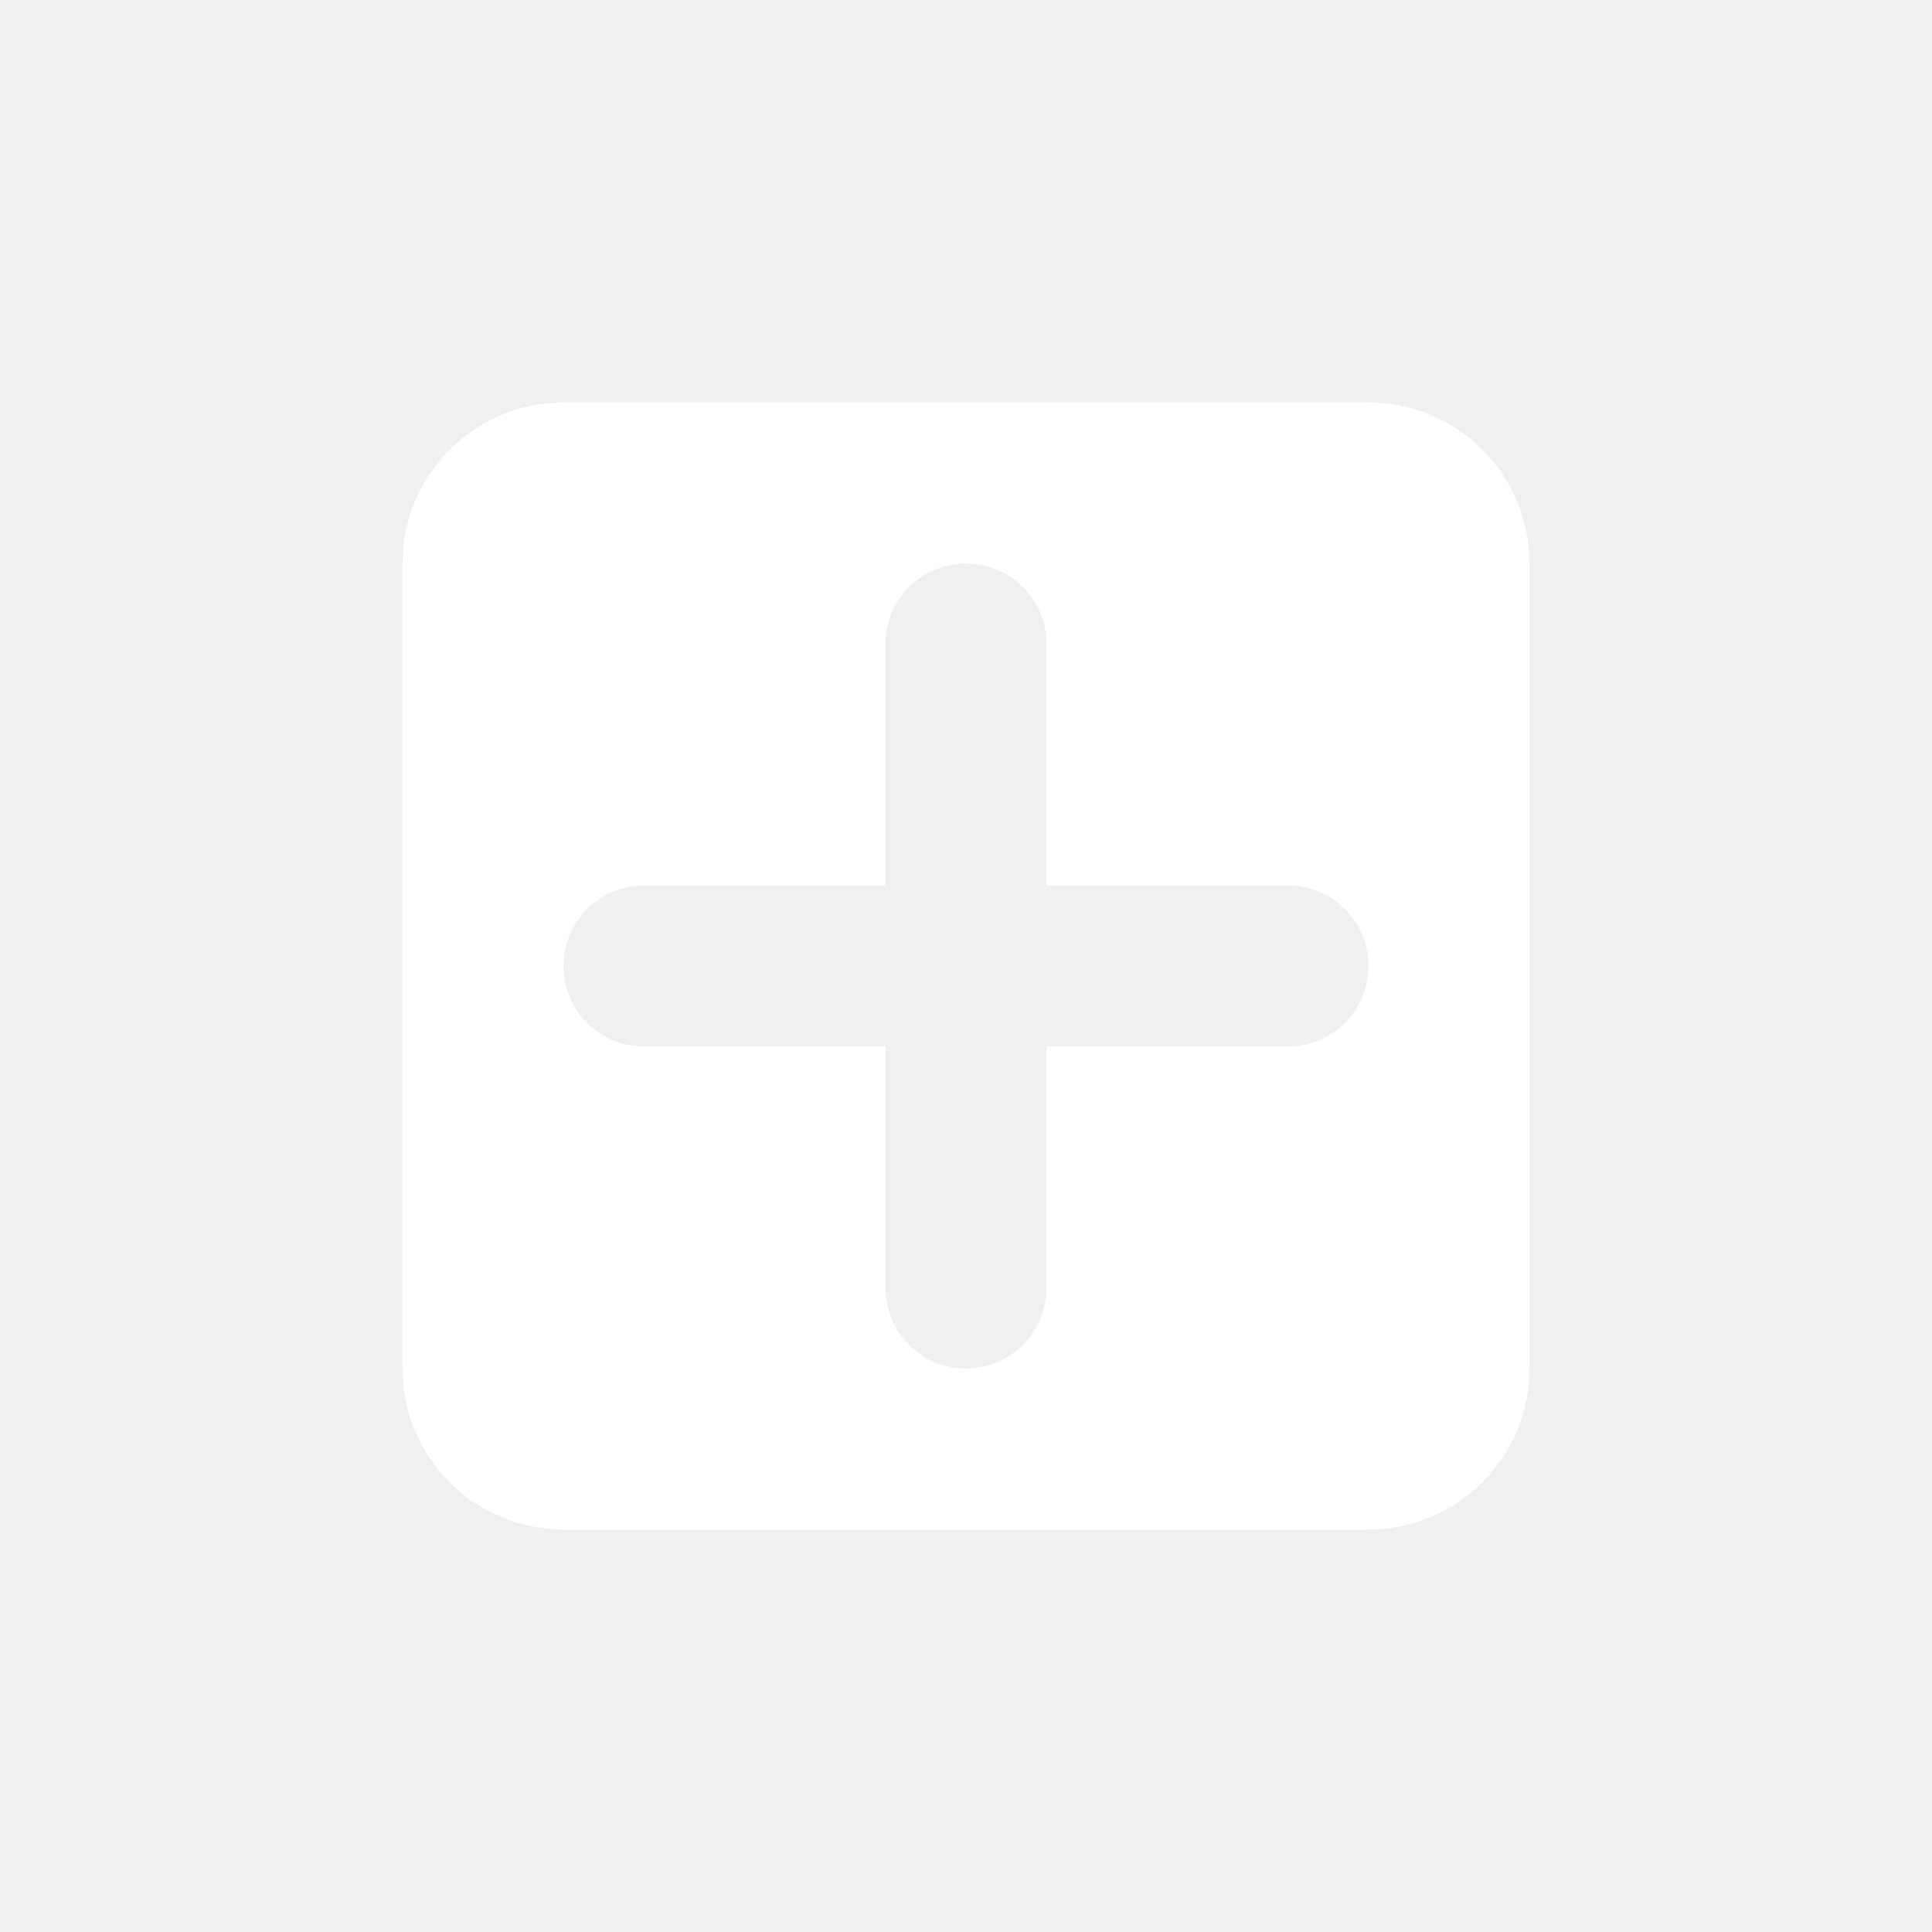
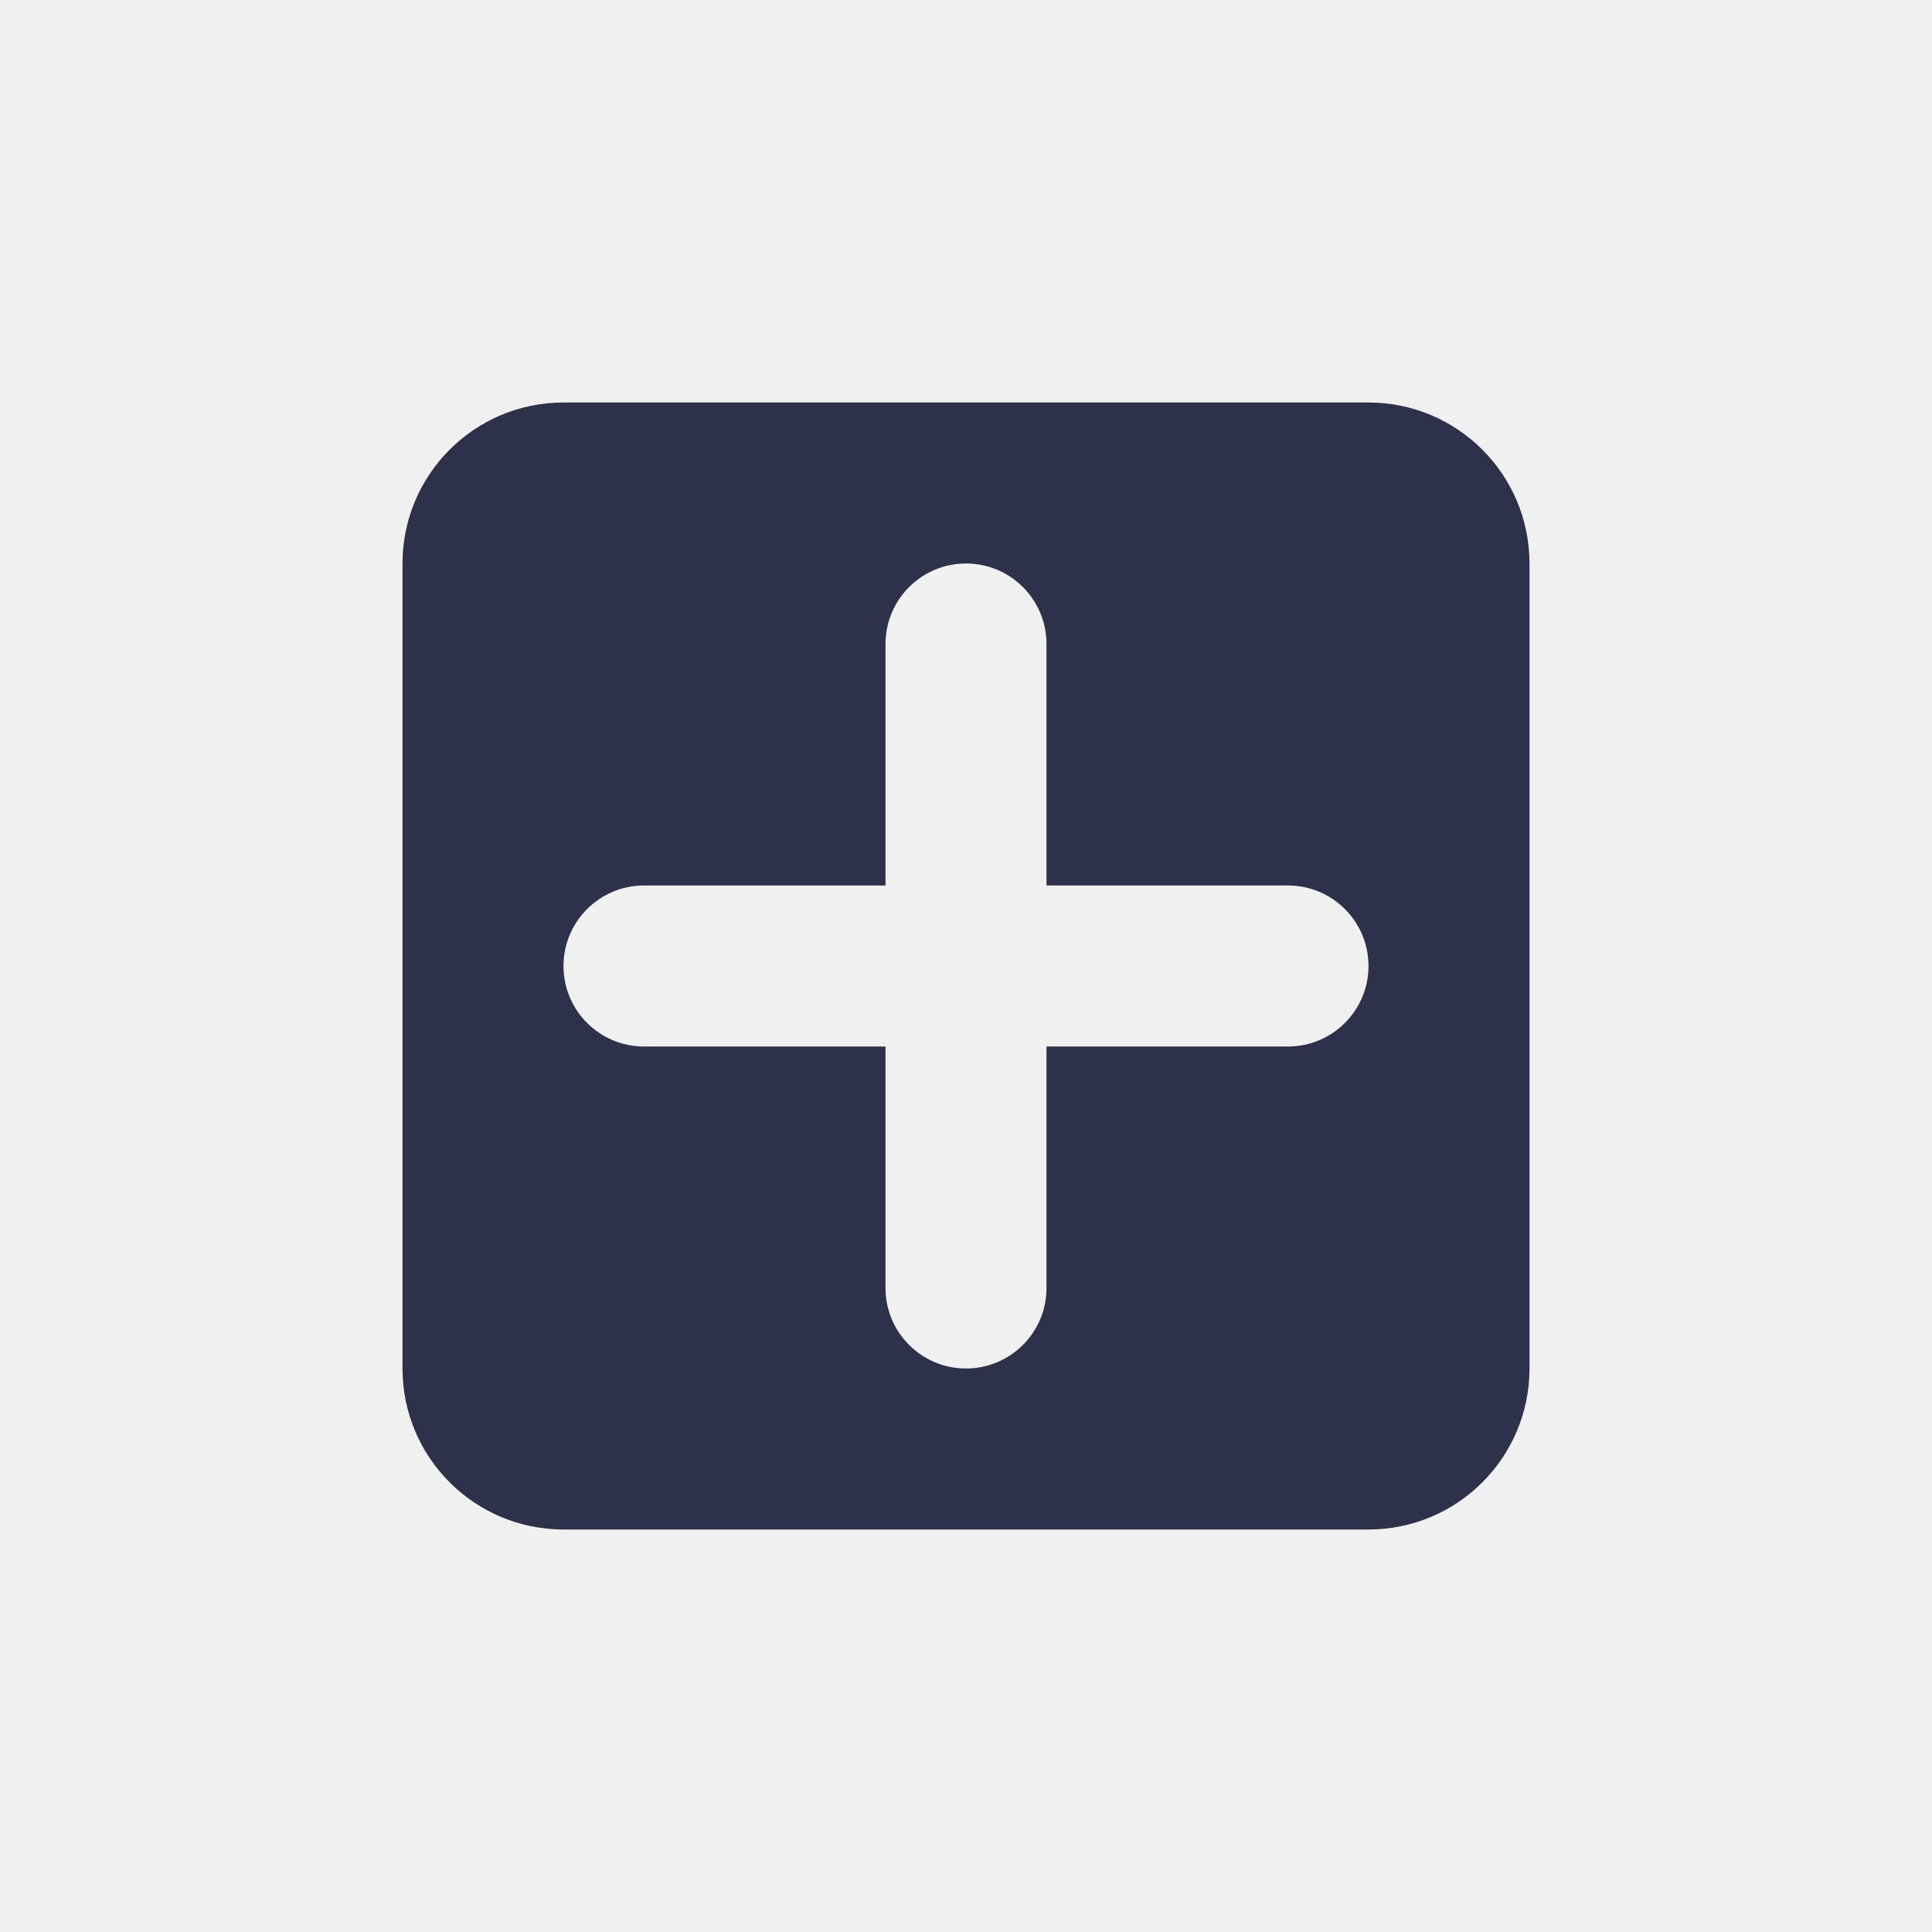
- <svg xmlns="http://www.w3.org/2000/svg" width="24" height="24" viewBox="0 0 24 24" fill="none">
-   <path d="M17 5C18.105 5 19 5.895 19 7V17C19 18.105 18.105 19 17 19H7C5.895 19 5 18.105 5 17V7C5 5.895 5.895 5 7 5H17ZM12 7C11.448 7 11 7.448 11 8V11H8C7.448 11 7 11.448 7 12C7 12.552 7.448 13 8 13H11V16C11 16.552 11.448 17 12 17C12.552 17 13 16.552 13 16V13H16C16.552 13 17 12.552 17 12C17 11.448 16.552 11 16 11H13V8C13 7.448 12.552 7 12 7Z" fill="white" />
+ <svg xmlns="http://www.w3.org/2000/svg" width="24" height="24" fill="none" viewBox="0 0 24 24">
+   <path fill="#2d3149" d="M17 5a2 2 0 0 1 2 2v10a2 2 0 0 1-2 2H7a2 2 0 0 1-2-2V7a2 2 0 0 1 2-2zm-5 2a1 1 0 0 0-1 1v3H8a1 1 0 1 0 0 2h3v3a1 1 0 1 0 2 0v-3h3a1 1 0 1 0 0-2h-3V8a1 1 0 0 0-1-1" />
</svg>
